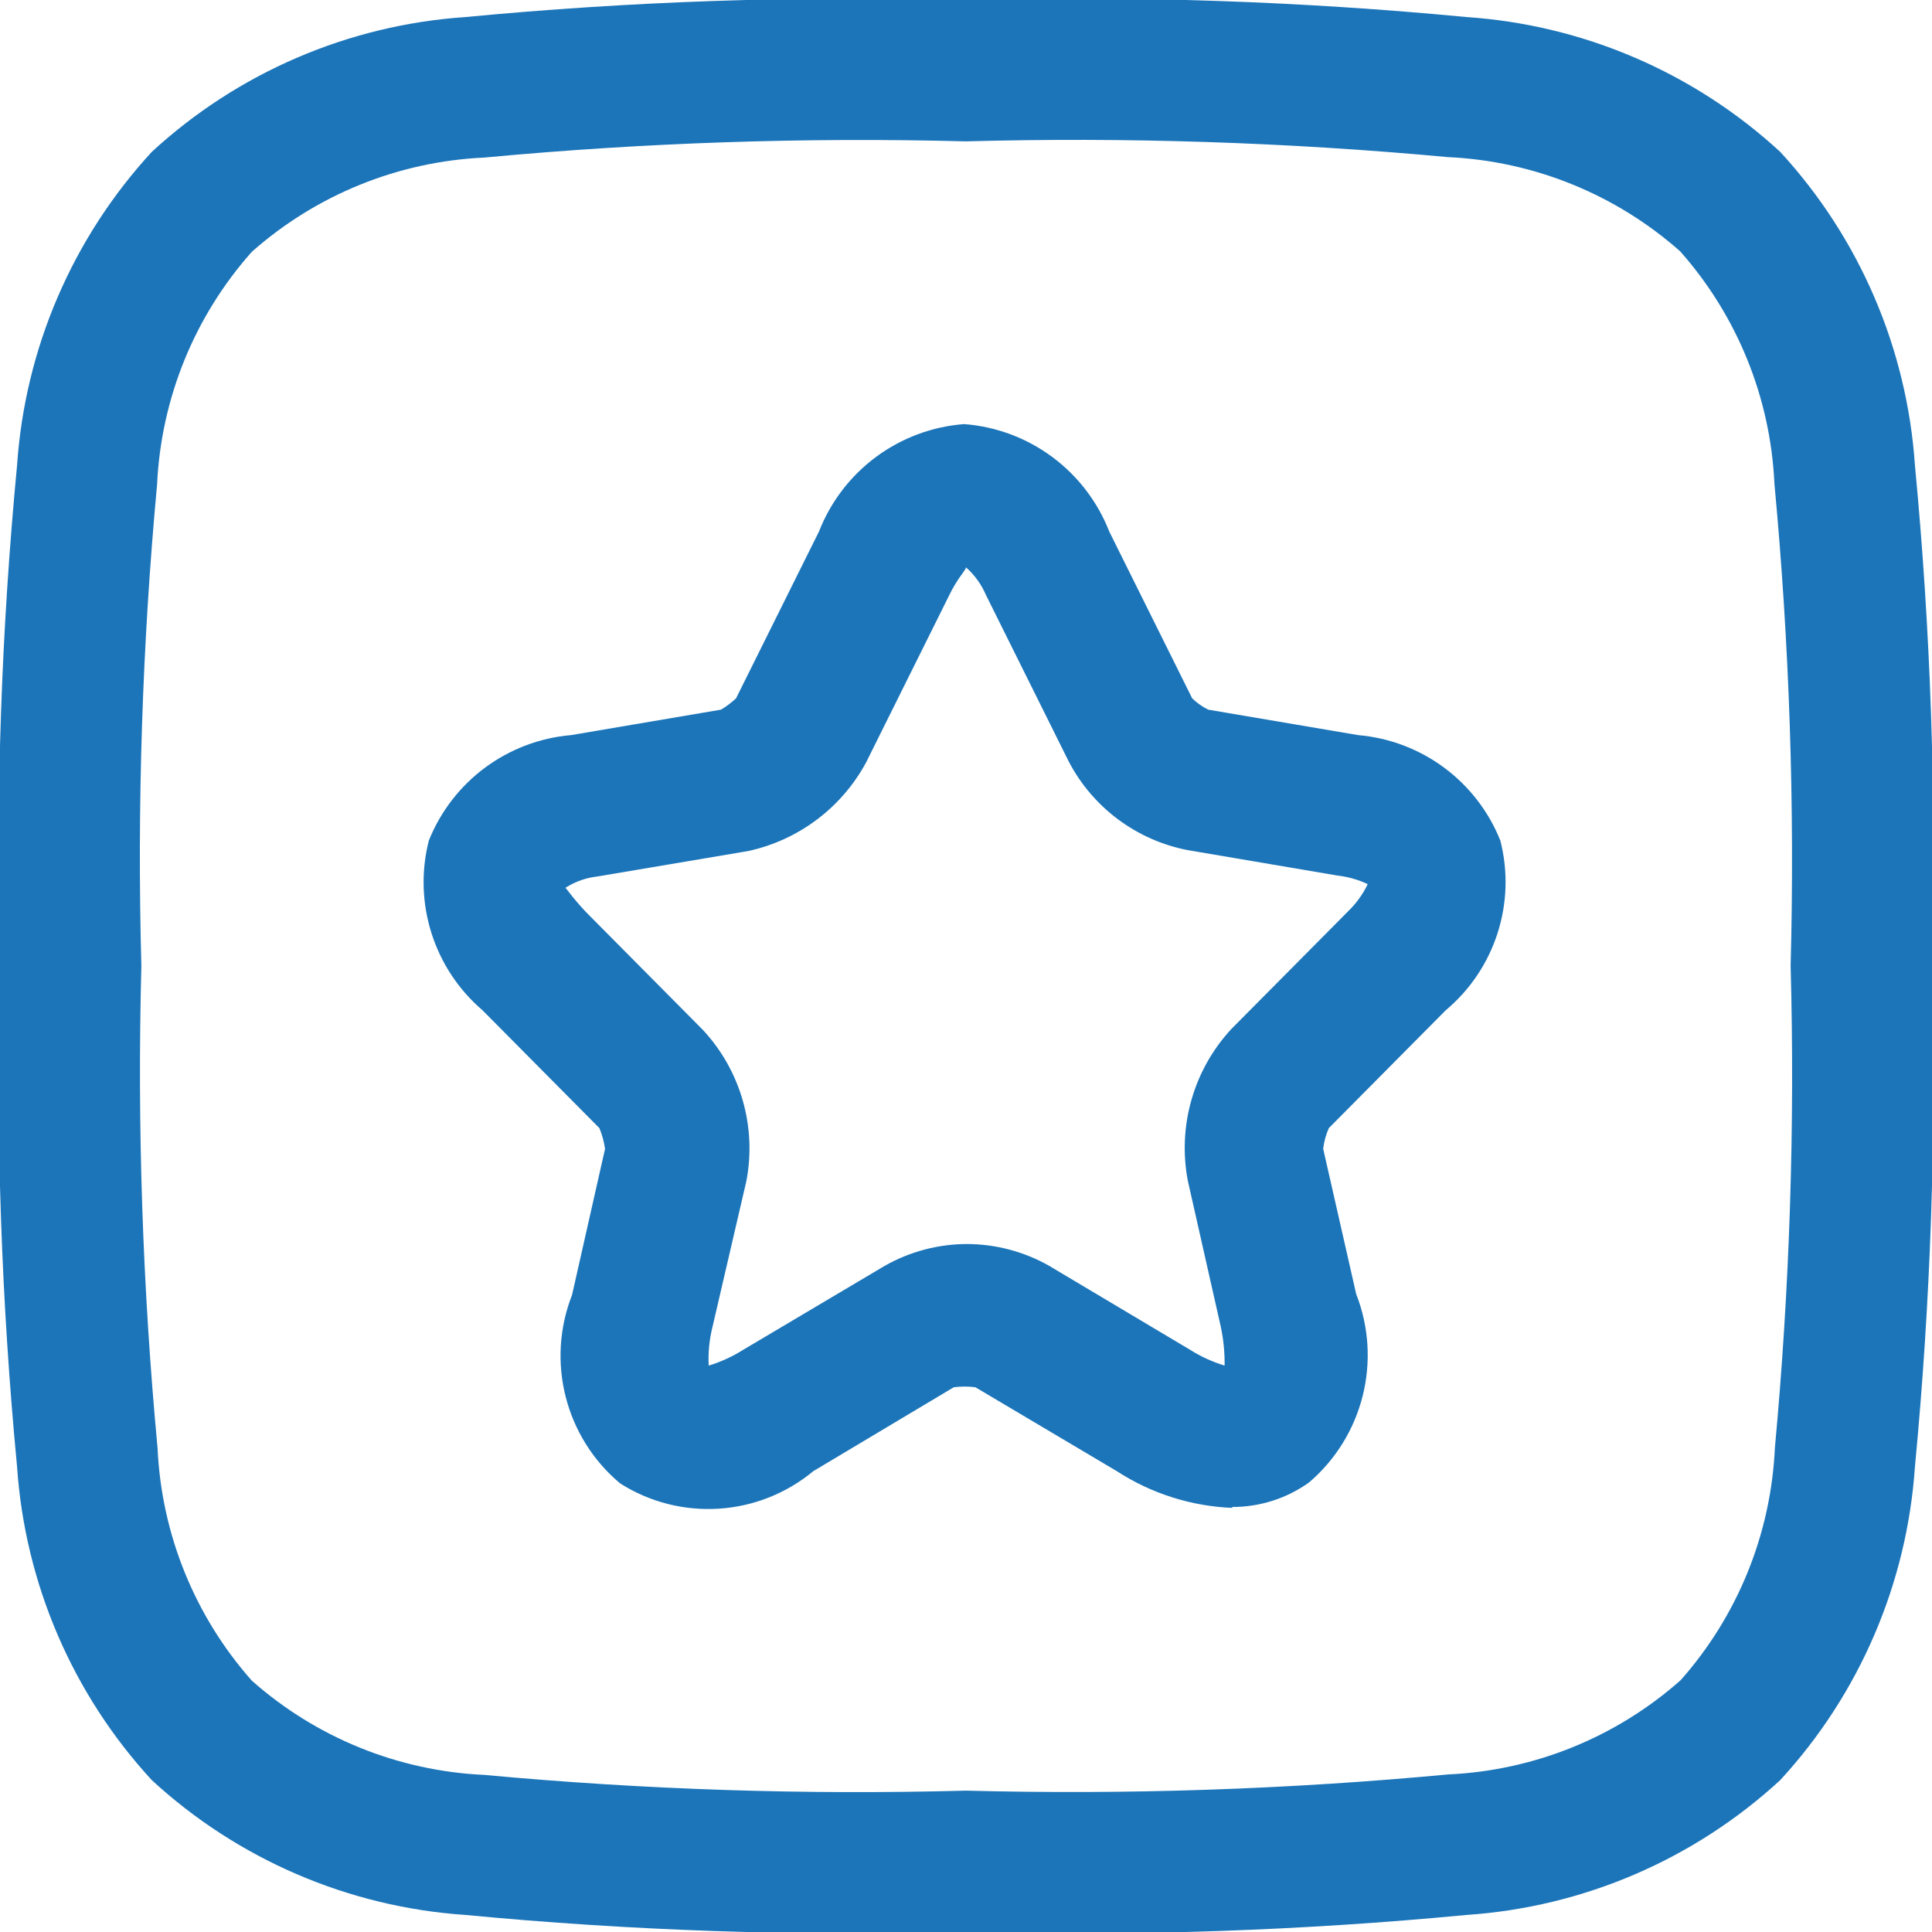
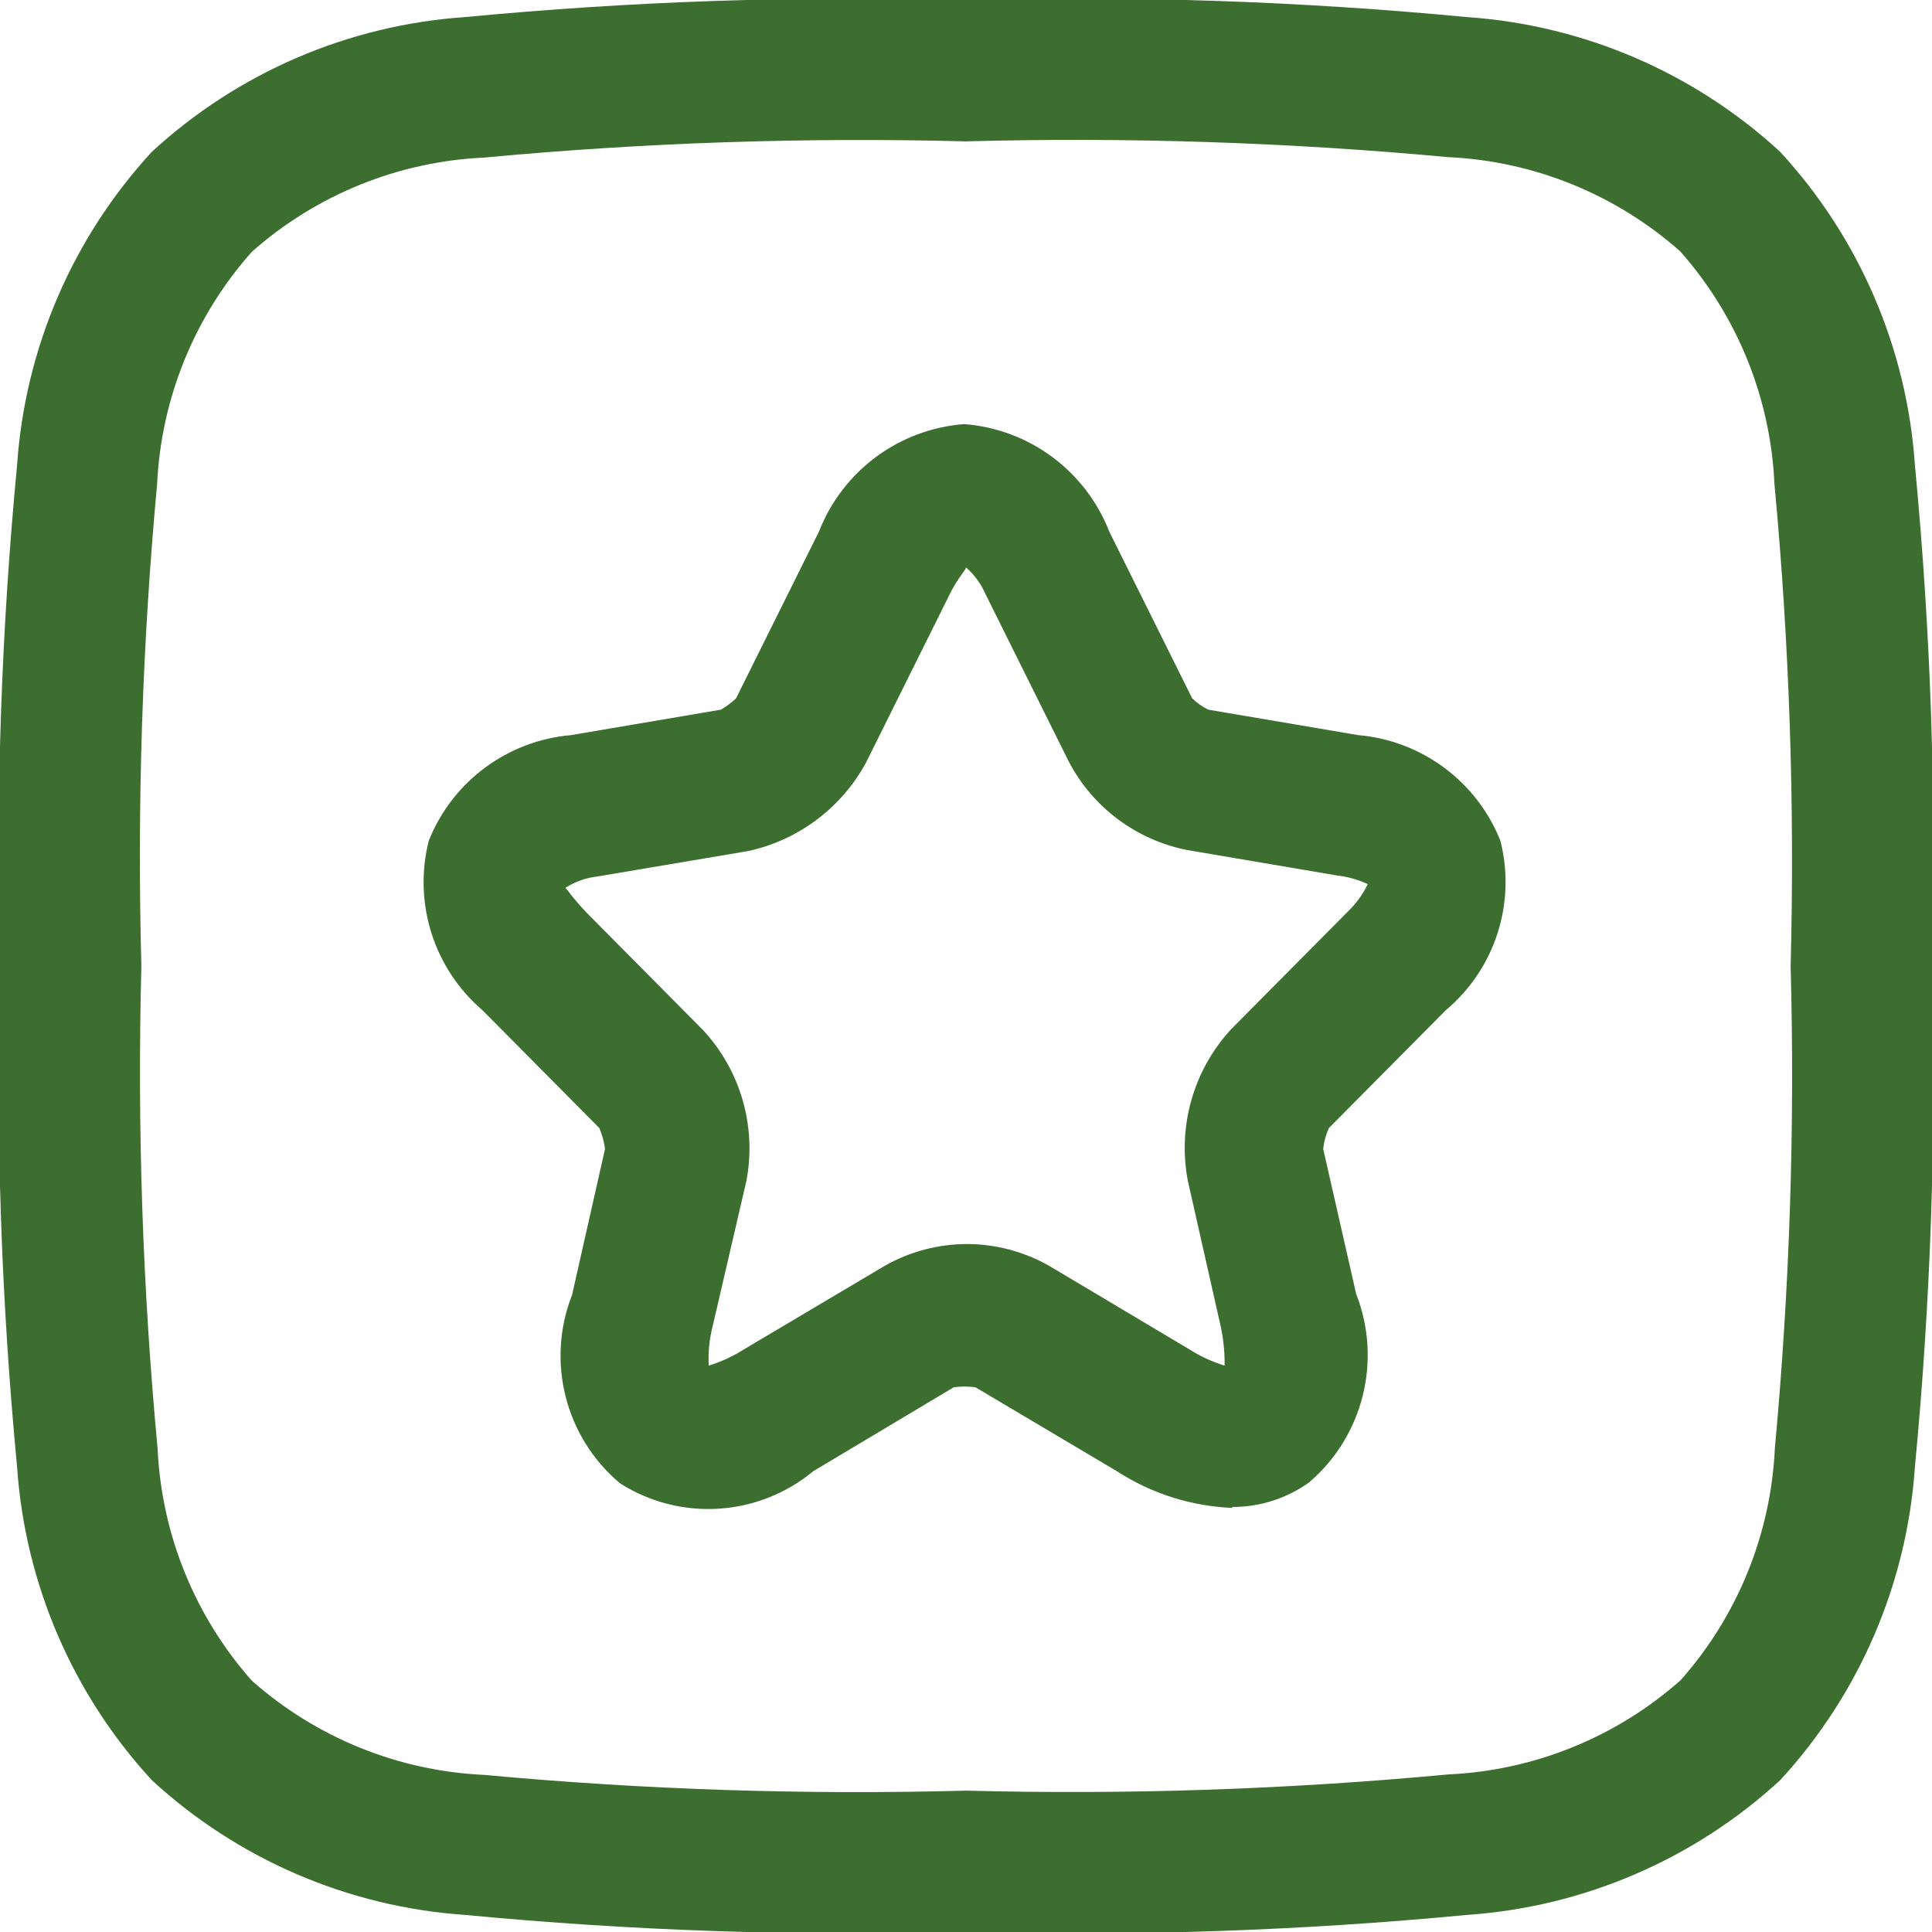
<svg xmlns="http://www.w3.org/2000/svg" width="20.5" height="20.5" viewBox="0 0 20.5 20.5">
-   <path id="rate" d="M10.307,0h-.114A43.368,43.368,0,0,0,4.938.181a5.456,5.456,0,0,0-3.327,1.43A5.456,5.456,0,0,0,.181,4.938,43.368,43.368,0,0,0,0,10.193v.114a43.368,43.368,0,0,0,.181,5.255,5.456,5.456,0,0,0,1.43,3.327,5.456,5.456,0,0,0,3.327,1.43,43.375,43.375,0,0,0,5.255.181h.114a43.375,43.375,0,0,0,5.255-.181,5.456,5.456,0,0,0,3.327-1.43,5.456,5.456,0,0,0,1.43-3.327,43.375,43.375,0,0,0,.181-5.255h0v-.114h0a43.375,43.375,0,0,0-.181-5.255,5.456,5.456,0,0,0-1.43-3.327A5.456,5.456,0,0,0,15.562.181,43.368,43.368,0,0,0,10.307,0ZM2.672,2.672a3.992,3.992,0,0,1,2.466-1A42.84,42.84,0,0,1,10.25,1.5a42.84,42.84,0,0,1,5.112.167,3.992,3.992,0,0,1,2.466,1,3.992,3.992,0,0,1,1,2.466A42.847,42.847,0,0,1,19,10.25a42.847,42.847,0,0,1-.167,5.112,3.991,3.991,0,0,1-1,2.466,3.991,3.991,0,0,1-2.466,1A42.847,42.847,0,0,1,10.25,19a42.847,42.847,0,0,1-5.112-.167,3.992,3.992,0,0,1-2.466-1,3.992,3.992,0,0,1-1-2.466A42.84,42.84,0,0,1,1.5,10.25a42.84,42.84,0,0,1,.167-5.112A3.992,3.992,0,0,1,2.672,2.672ZM11.85,15.61a2.431,2.431,0,0,0,1.23.39l-.01-.01a1.393,1.393,0,0,0,.82-.26,1.778,1.778,0,0,0,.5-2l-.35-1.54a.747.747,0,0,1,.06-.22l1.24-1.25a1.775,1.775,0,0,0,.58-1.8A1.79,1.79,0,0,0,14.41,7.8l-1.59-.27a.683.683,0,0,1-.17-.12l-.88-1.77A1.8,1.8,0,0,0,10.23,4.5,1.8,1.8,0,0,0,8.69,5.64L7.81,7.41a.924.924,0,0,1-.16.12L6.06,7.8A1.79,1.79,0,0,0,4.55,8.92a1.789,1.789,0,0,0,.57,1.8l1.24,1.25a.923.923,0,0,1,.06.22l-.35,1.55a1.767,1.767,0,0,0,.51,2,1.746,1.746,0,0,0,2.05-.13l1.49-.89a.861.861,0,0,1,.23,0Zm-.72-2.18a1.777,1.777,0,0,0-.87-.23h0a1.776,1.776,0,0,0-.87.23l-1.5.89a1.51,1.51,0,0,1-.37.17,1.392,1.392,0,0,1,.04-.41l.36-1.55a1.846,1.846,0,0,0-.46-1.6L6.22,9.68a2.67,2.67,0,0,1-.2-.236A.233.233,0,0,0,6,9.42l.012-.007A.785.785,0,0,1,6.34,9.3l1.6-.27a1.874,1.874,0,0,0,1.25-.94l.88-1.77a1.4,1.4,0,0,1,.142-.235c.023-.032.038-.053.038-.065a.821.821,0,0,1,.21.29l.88,1.77a1.813,1.813,0,0,0,1.26.94l1.59.27a1.029,1.029,0,0,1,.32.09l0,.007a1.009,1.009,0,0,1-.206.283l-1.24,1.25a1.858,1.858,0,0,0-.46,1.61l.35,1.55a1.863,1.863,0,0,1,.04.41h0a1.51,1.51,0,0,1-.37-.17Z" fill="#1c75b9" fill-rule="evenodd" />
+   <path id="rate" d="M10.307,0h-.114A43.368,43.368,0,0,0,4.938.181a5.456,5.456,0,0,0-3.327,1.43A5.456,5.456,0,0,0,.181,4.938,43.368,43.368,0,0,0,0,10.193v.114a43.368,43.368,0,0,0,.181,5.255,5.456,5.456,0,0,0,1.43,3.327,5.456,5.456,0,0,0,3.327,1.43,43.375,43.375,0,0,0,5.255.181h.114a43.375,43.375,0,0,0,5.255-.181,5.456,5.456,0,0,0,3.327-1.43,5.456,5.456,0,0,0,1.43-3.327,43.375,43.375,0,0,0,.181-5.255h0v-.114h0a43.375,43.375,0,0,0-.181-5.255,5.456,5.456,0,0,0-1.43-3.327A5.456,5.456,0,0,0,15.562.181,43.368,43.368,0,0,0,10.307,0ZM2.672,2.672a3.992,3.992,0,0,1,2.466-1A42.84,42.84,0,0,1,10.25,1.5a42.84,42.84,0,0,1,5.112.167,3.992,3.992,0,0,1,2.466,1,3.992,3.992,0,0,1,1,2.466A42.847,42.847,0,0,1,19,10.25a42.847,42.847,0,0,1-.167,5.112,3.991,3.991,0,0,1-1,2.466,3.991,3.991,0,0,1-2.466,1A42.847,42.847,0,0,1,10.25,19a42.847,42.847,0,0,1-5.112-.167,3.992,3.992,0,0,1-2.466-1,3.992,3.992,0,0,1-1-2.466A42.84,42.84,0,0,1,1.5,10.25a42.84,42.84,0,0,1,.167-5.112A3.992,3.992,0,0,1,2.672,2.672ZM11.85,15.61a2.431,2.431,0,0,0,1.23.39l-.01-.01a1.393,1.393,0,0,0,.82-.26,1.778,1.778,0,0,0,.5-2l-.35-1.54a.747.747,0,0,1,.06-.22l1.24-1.25a1.775,1.775,0,0,0,.58-1.8A1.79,1.79,0,0,0,14.41,7.8l-1.59-.27a.683.683,0,0,1-.17-.12l-.88-1.77A1.8,1.8,0,0,0,10.23,4.5,1.8,1.8,0,0,0,8.69,5.64L7.81,7.41a.924.924,0,0,1-.16.12L6.06,7.8A1.79,1.79,0,0,0,4.55,8.92a1.789,1.789,0,0,0,.57,1.8l1.24,1.25a.923.923,0,0,1,.06.22l-.35,1.55a1.767,1.767,0,0,0,.51,2,1.746,1.746,0,0,0,2.05-.13l1.49-.89a.861.861,0,0,1,.23,0Zm-.72-2.18a1.777,1.777,0,0,0-.87-.23h0a1.776,1.776,0,0,0-.87.23l-1.5.89a1.51,1.51,0,0,1-.37.17,1.392,1.392,0,0,1,.04-.41l.36-1.55a1.846,1.846,0,0,0-.46-1.6L6.22,9.68a2.67,2.67,0,0,1-.2-.236A.233.233,0,0,0,6,9.42l.012-.007A.785.785,0,0,1,6.34,9.3l1.6-.27a1.874,1.874,0,0,0,1.25-.94l.88-1.77a1.4,1.4,0,0,1,.142-.235c.023-.032.038-.053.038-.065a.821.821,0,0,1,.21.29l.88,1.77a1.813,1.813,0,0,0,1.26.94l1.59.27a1.029,1.029,0,0,1,.32.09l0,.007a1.009,1.009,0,0,1-.206.283l-1.24,1.25a1.858,1.858,0,0,0-.46,1.61l.35,1.55a1.863,1.863,0,0,1,.04.41h0a1.51,1.51,0,0,1-.37-.17Z" fill="#3C6F2F" fill-rule="evenodd" />
</svg>
